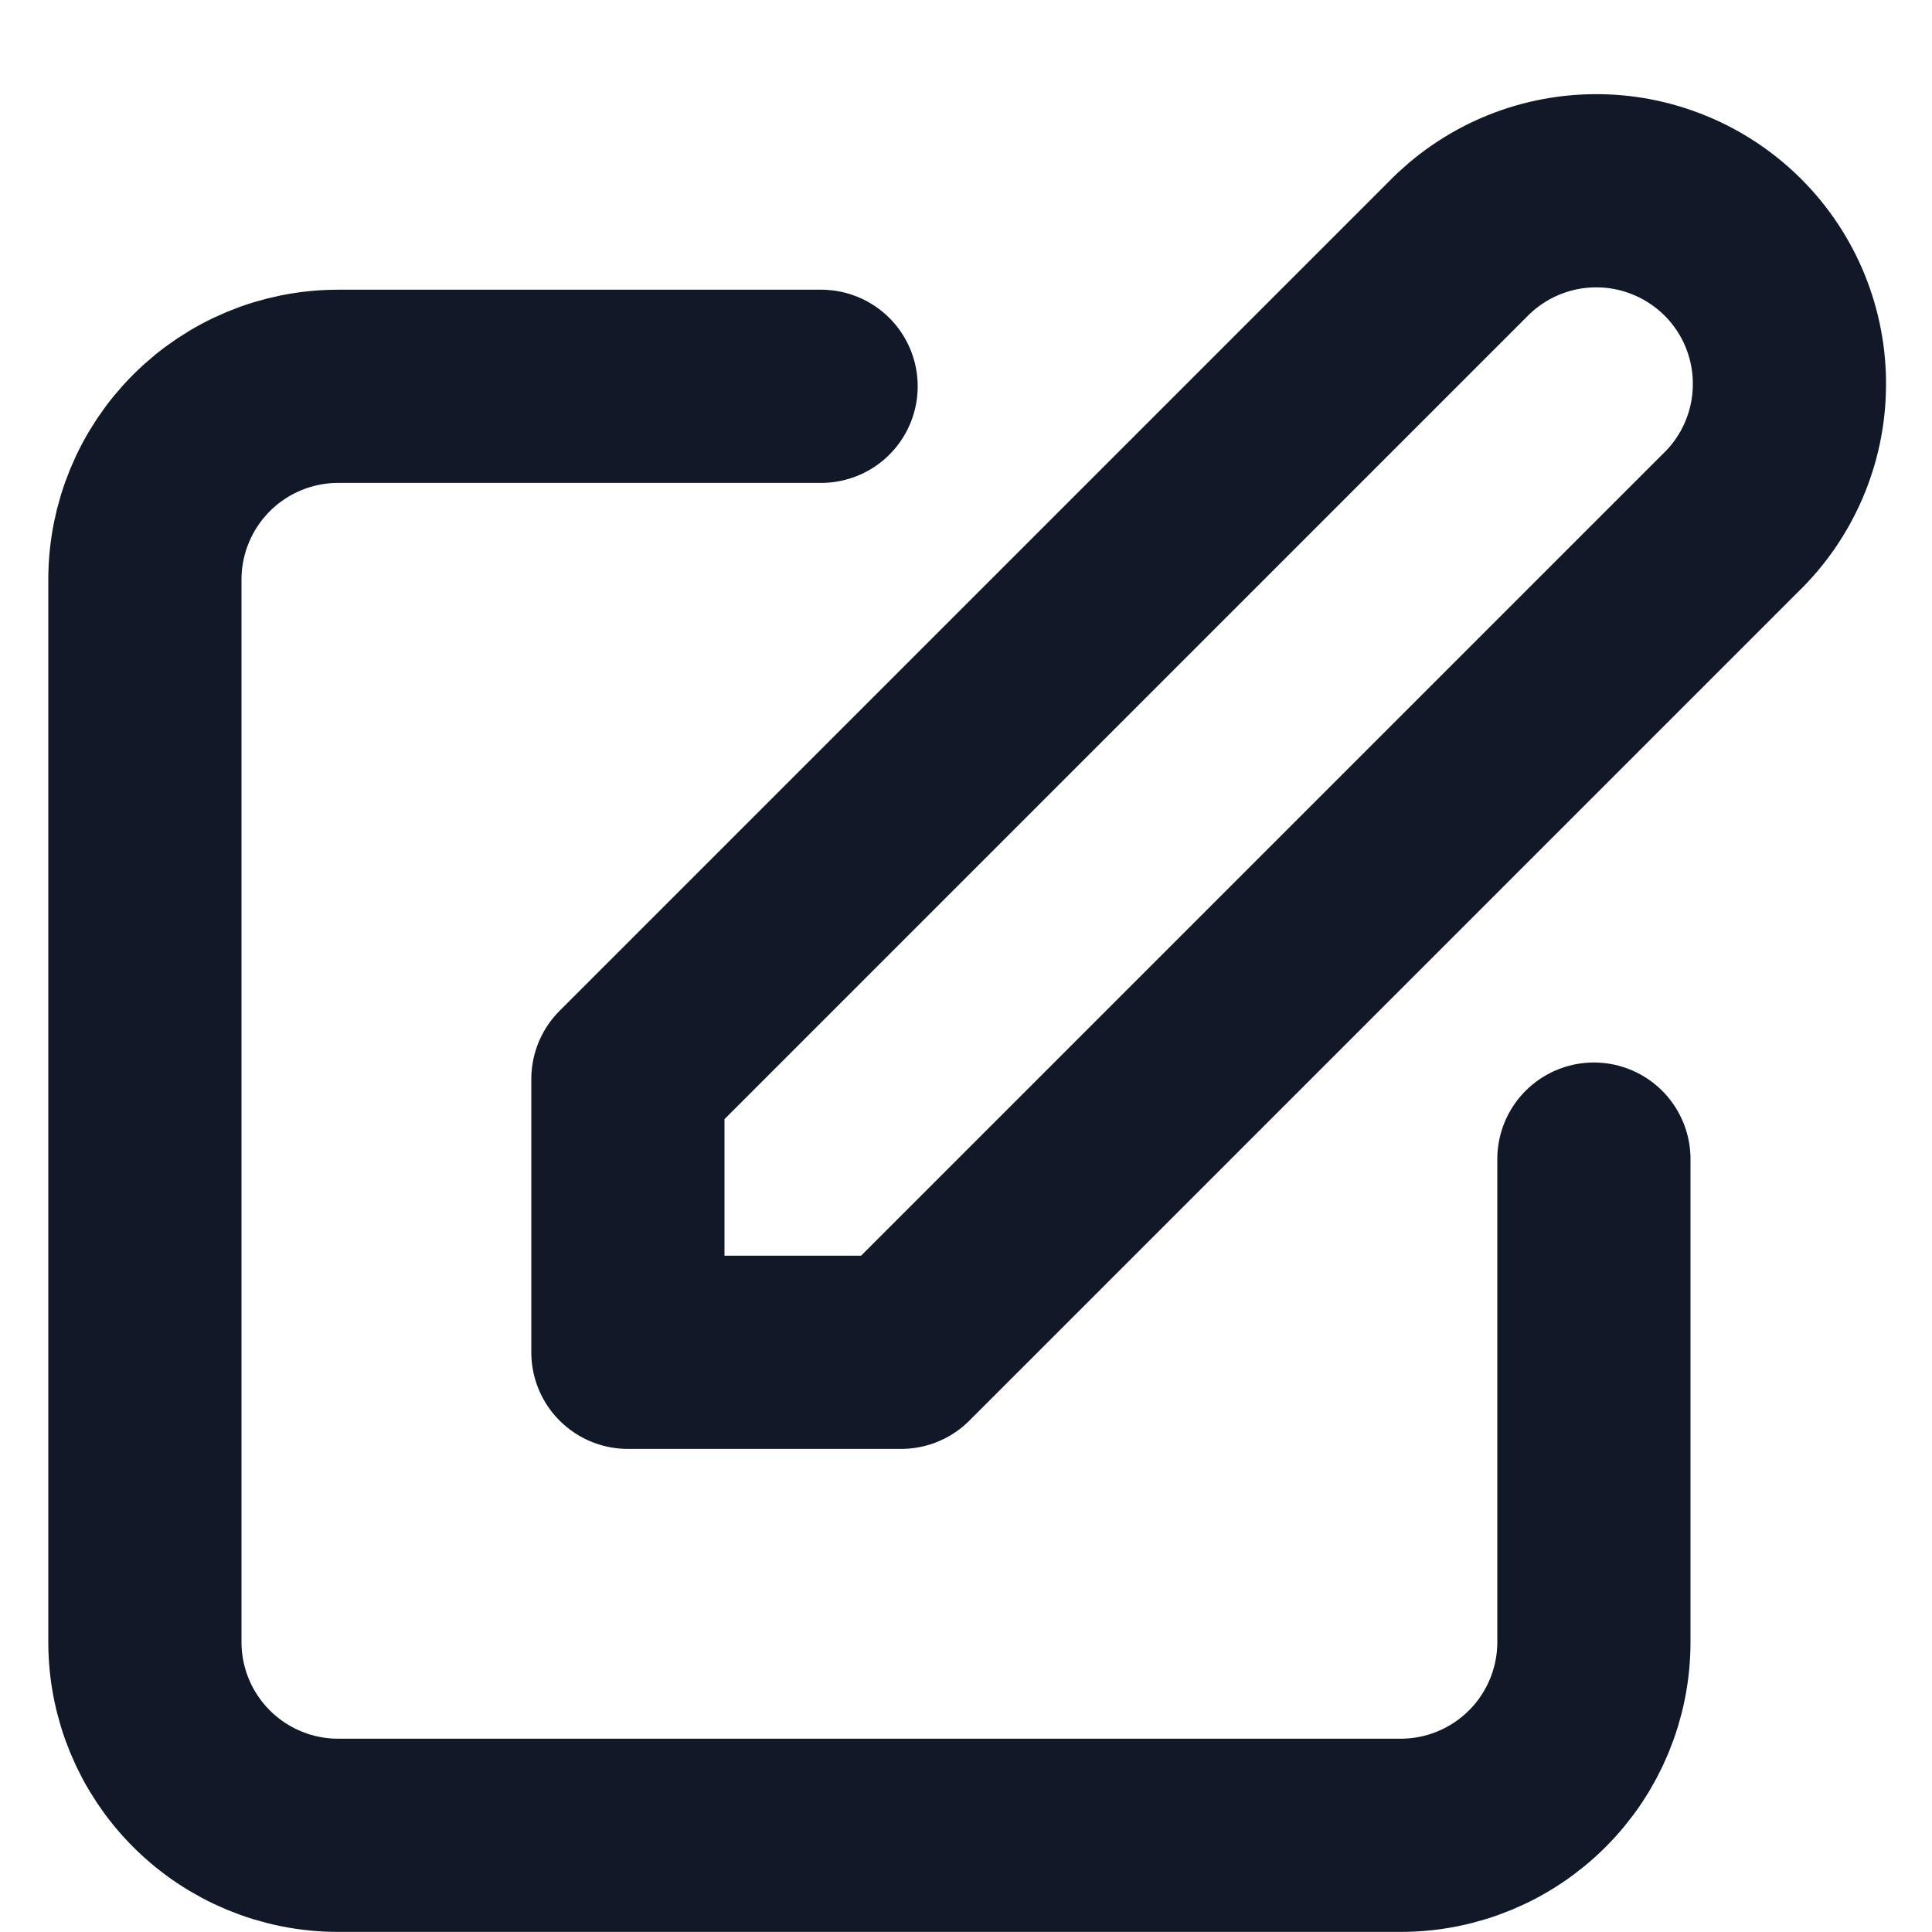
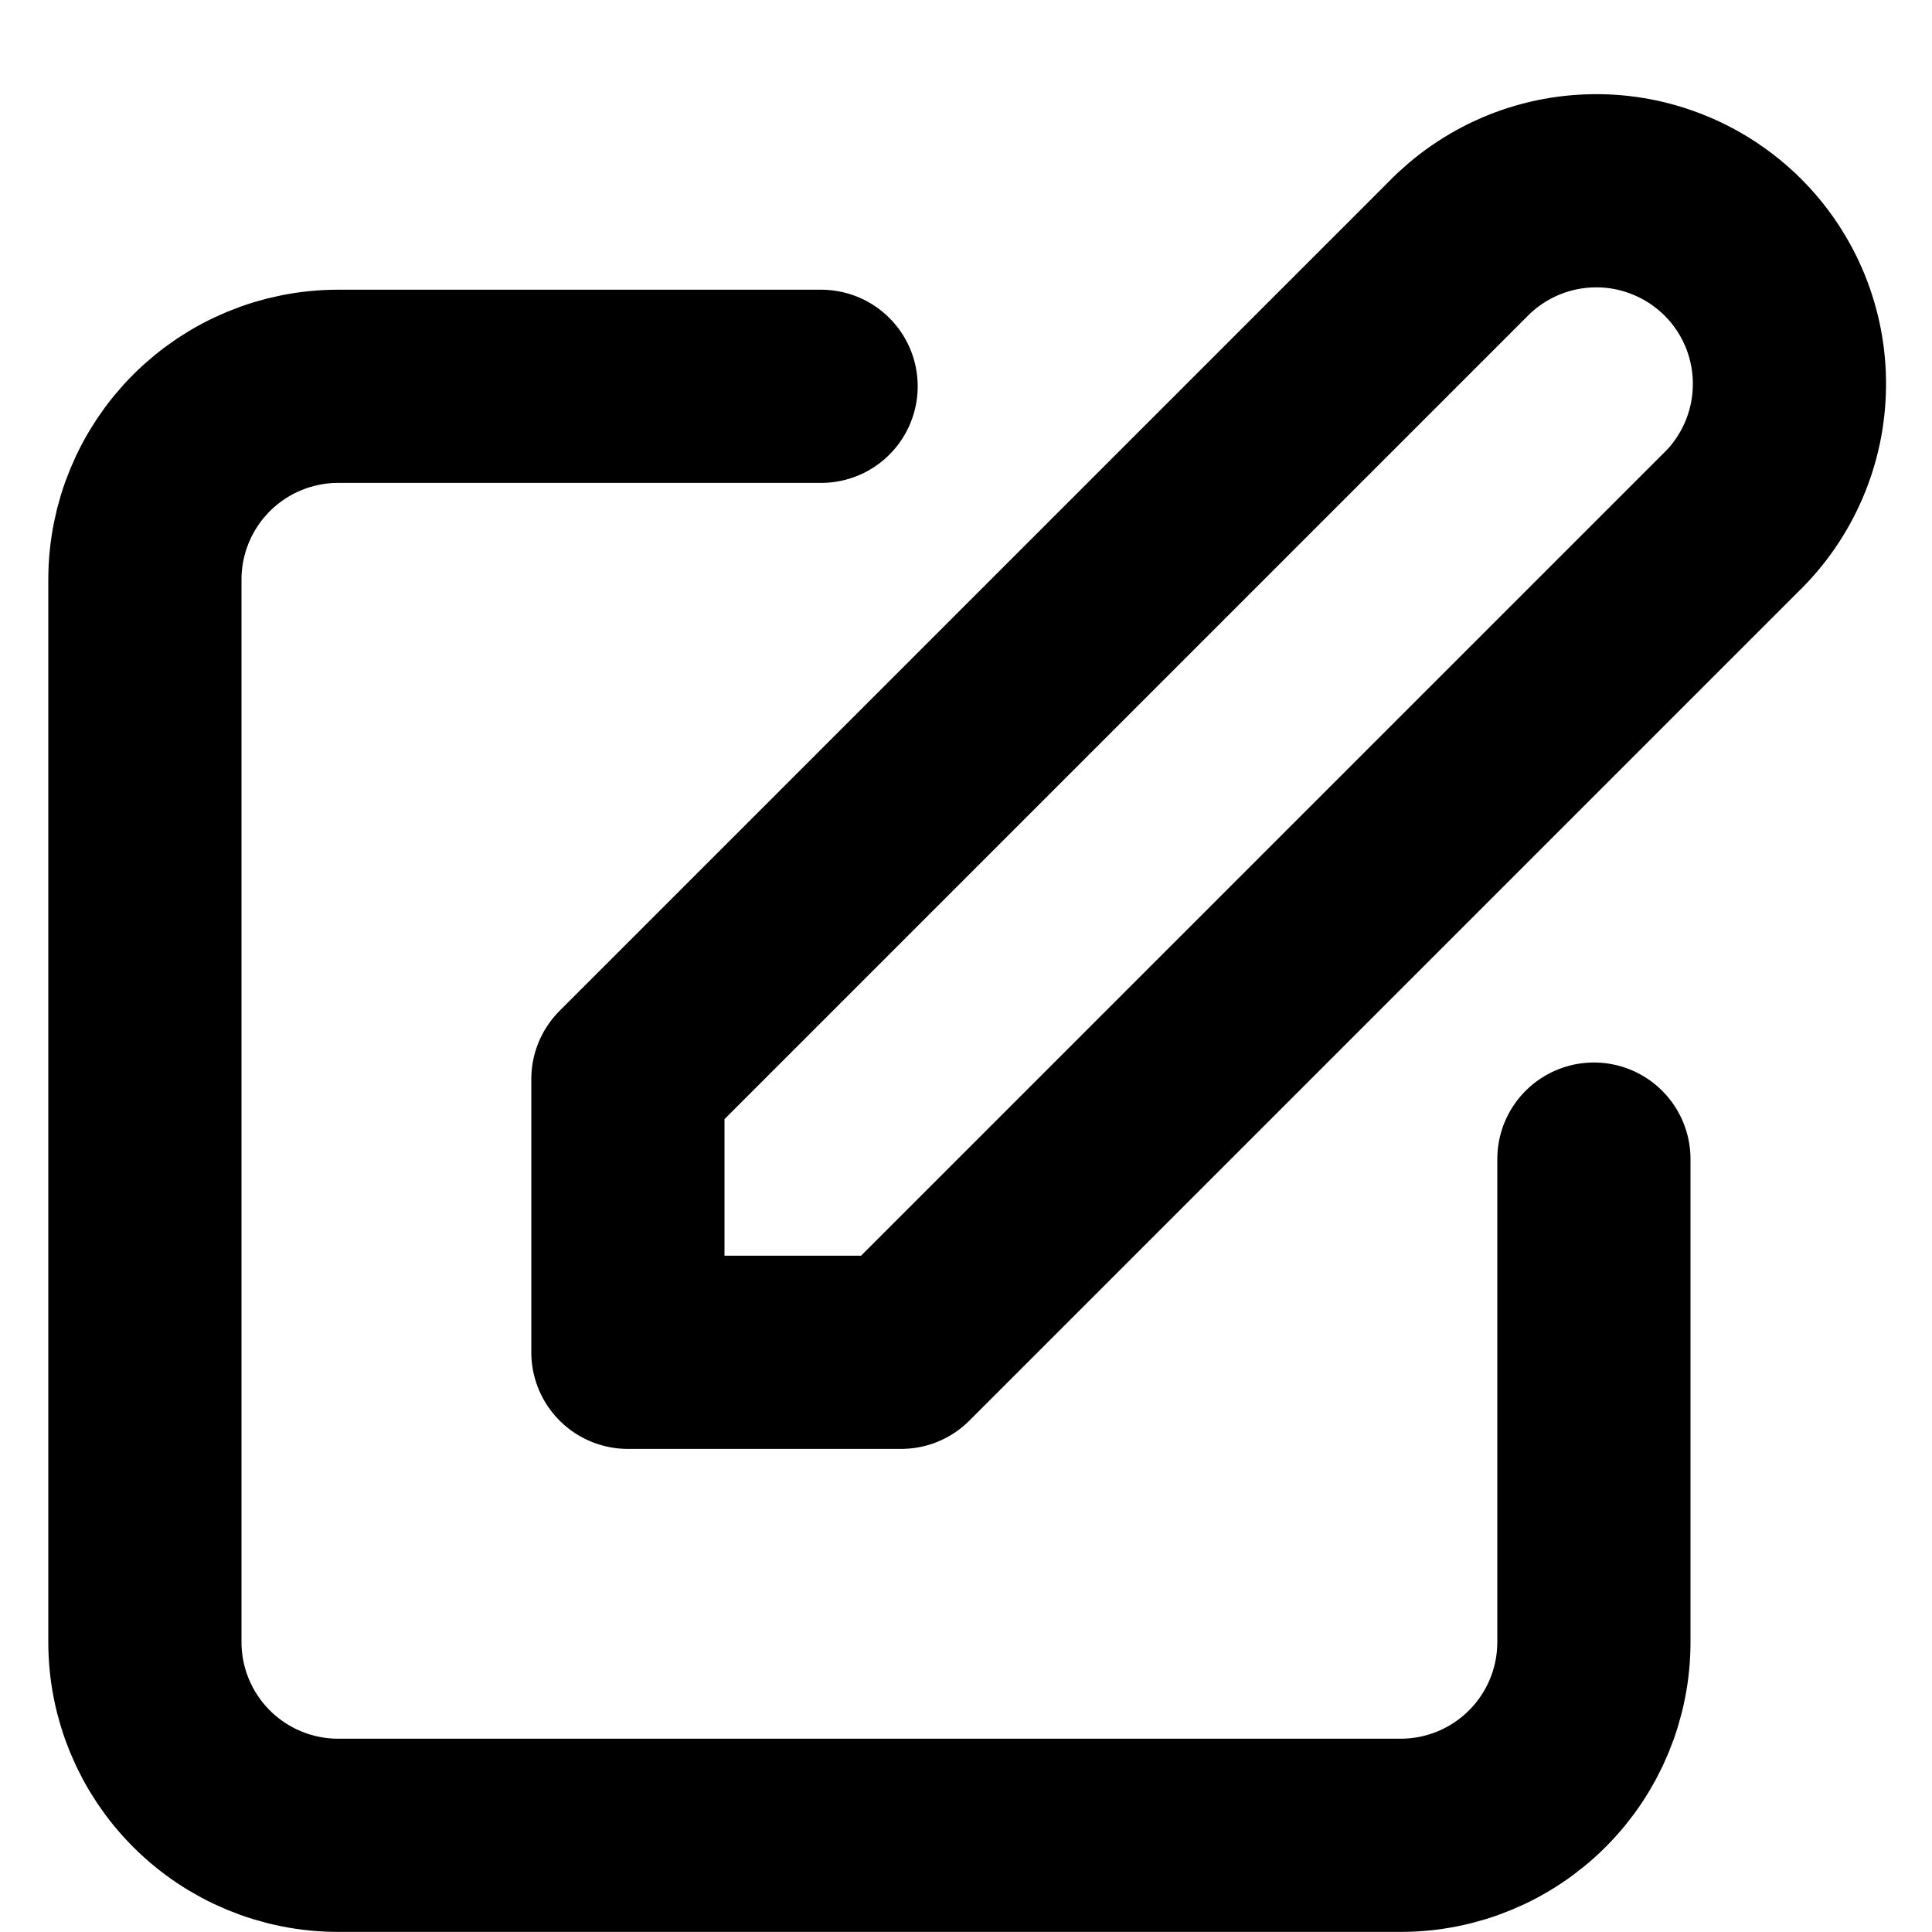
<svg xmlns="http://www.w3.org/2000/svg" width="20" height="20" viewBox="0 0 20 20" fill="none">
-   <path d="M8.5 3.999H3.5C2.97 3.999 2.461 4.21 2.086 4.585C1.711 4.96 1.5 5.469 1.5 5.999V16.999C1.5 17.53 1.711 18.038 2.086 18.413C2.461 18.788 2.97 18.999 3.5 18.999H14.5C15.03 18.999 15.539 18.788 15.914 18.413C16.289 18.038 16.5 17.53 16.5 16.999V11.999M15.086 2.585C15.271 2.394 15.491 2.242 15.735 2.137C15.979 2.032 16.242 1.977 16.507 1.975C16.773 1.972 17.036 2.023 17.282 2.124C17.528 2.224 17.751 2.373 17.939 2.56C18.127 2.748 18.275 2.971 18.376 3.217C18.476 3.463 18.527 3.726 18.524 3.992C18.522 4.258 18.467 4.52 18.362 4.764C18.257 5.008 18.105 5.229 17.914 5.413L9.328 13.999H6.5V11.171L15.086 2.585Z" stroke="#111827" stroke-width="2" stroke-linecap="round" stroke-linejoin="round" />
+   <path d="M8.5 3.999H3.5C2.97 3.999 2.461 4.21 2.086 4.585C1.711 4.96 1.5 5.469 1.5 5.999V16.999C1.5 17.53 1.711 18.038 2.086 18.413C2.461 18.788 2.97 18.999 3.5 18.999H14.5C15.03 18.999 15.539 18.788 15.914 18.413C16.289 18.038 16.5 17.53 16.5 16.999V11.999M15.086 2.585C15.271 2.394 15.491 2.242 15.735 2.137C15.979 2.032 16.242 1.977 16.507 1.975C16.773 1.972 17.036 2.023 17.282 2.124C17.528 2.224 17.751 2.373 17.939 2.56C18.127 2.748 18.275 2.971 18.376 3.217C18.476 3.463 18.527 3.726 18.524 3.992C18.522 4.258 18.467 4.52 18.362 4.764C18.257 5.008 18.105 5.229 17.914 5.413L9.328 13.999H6.5V11.171L15.086 2.585Z" stroke="currentColor" stroke-width="2" stroke-linecap="round" stroke-linejoin="round" />
</svg>
